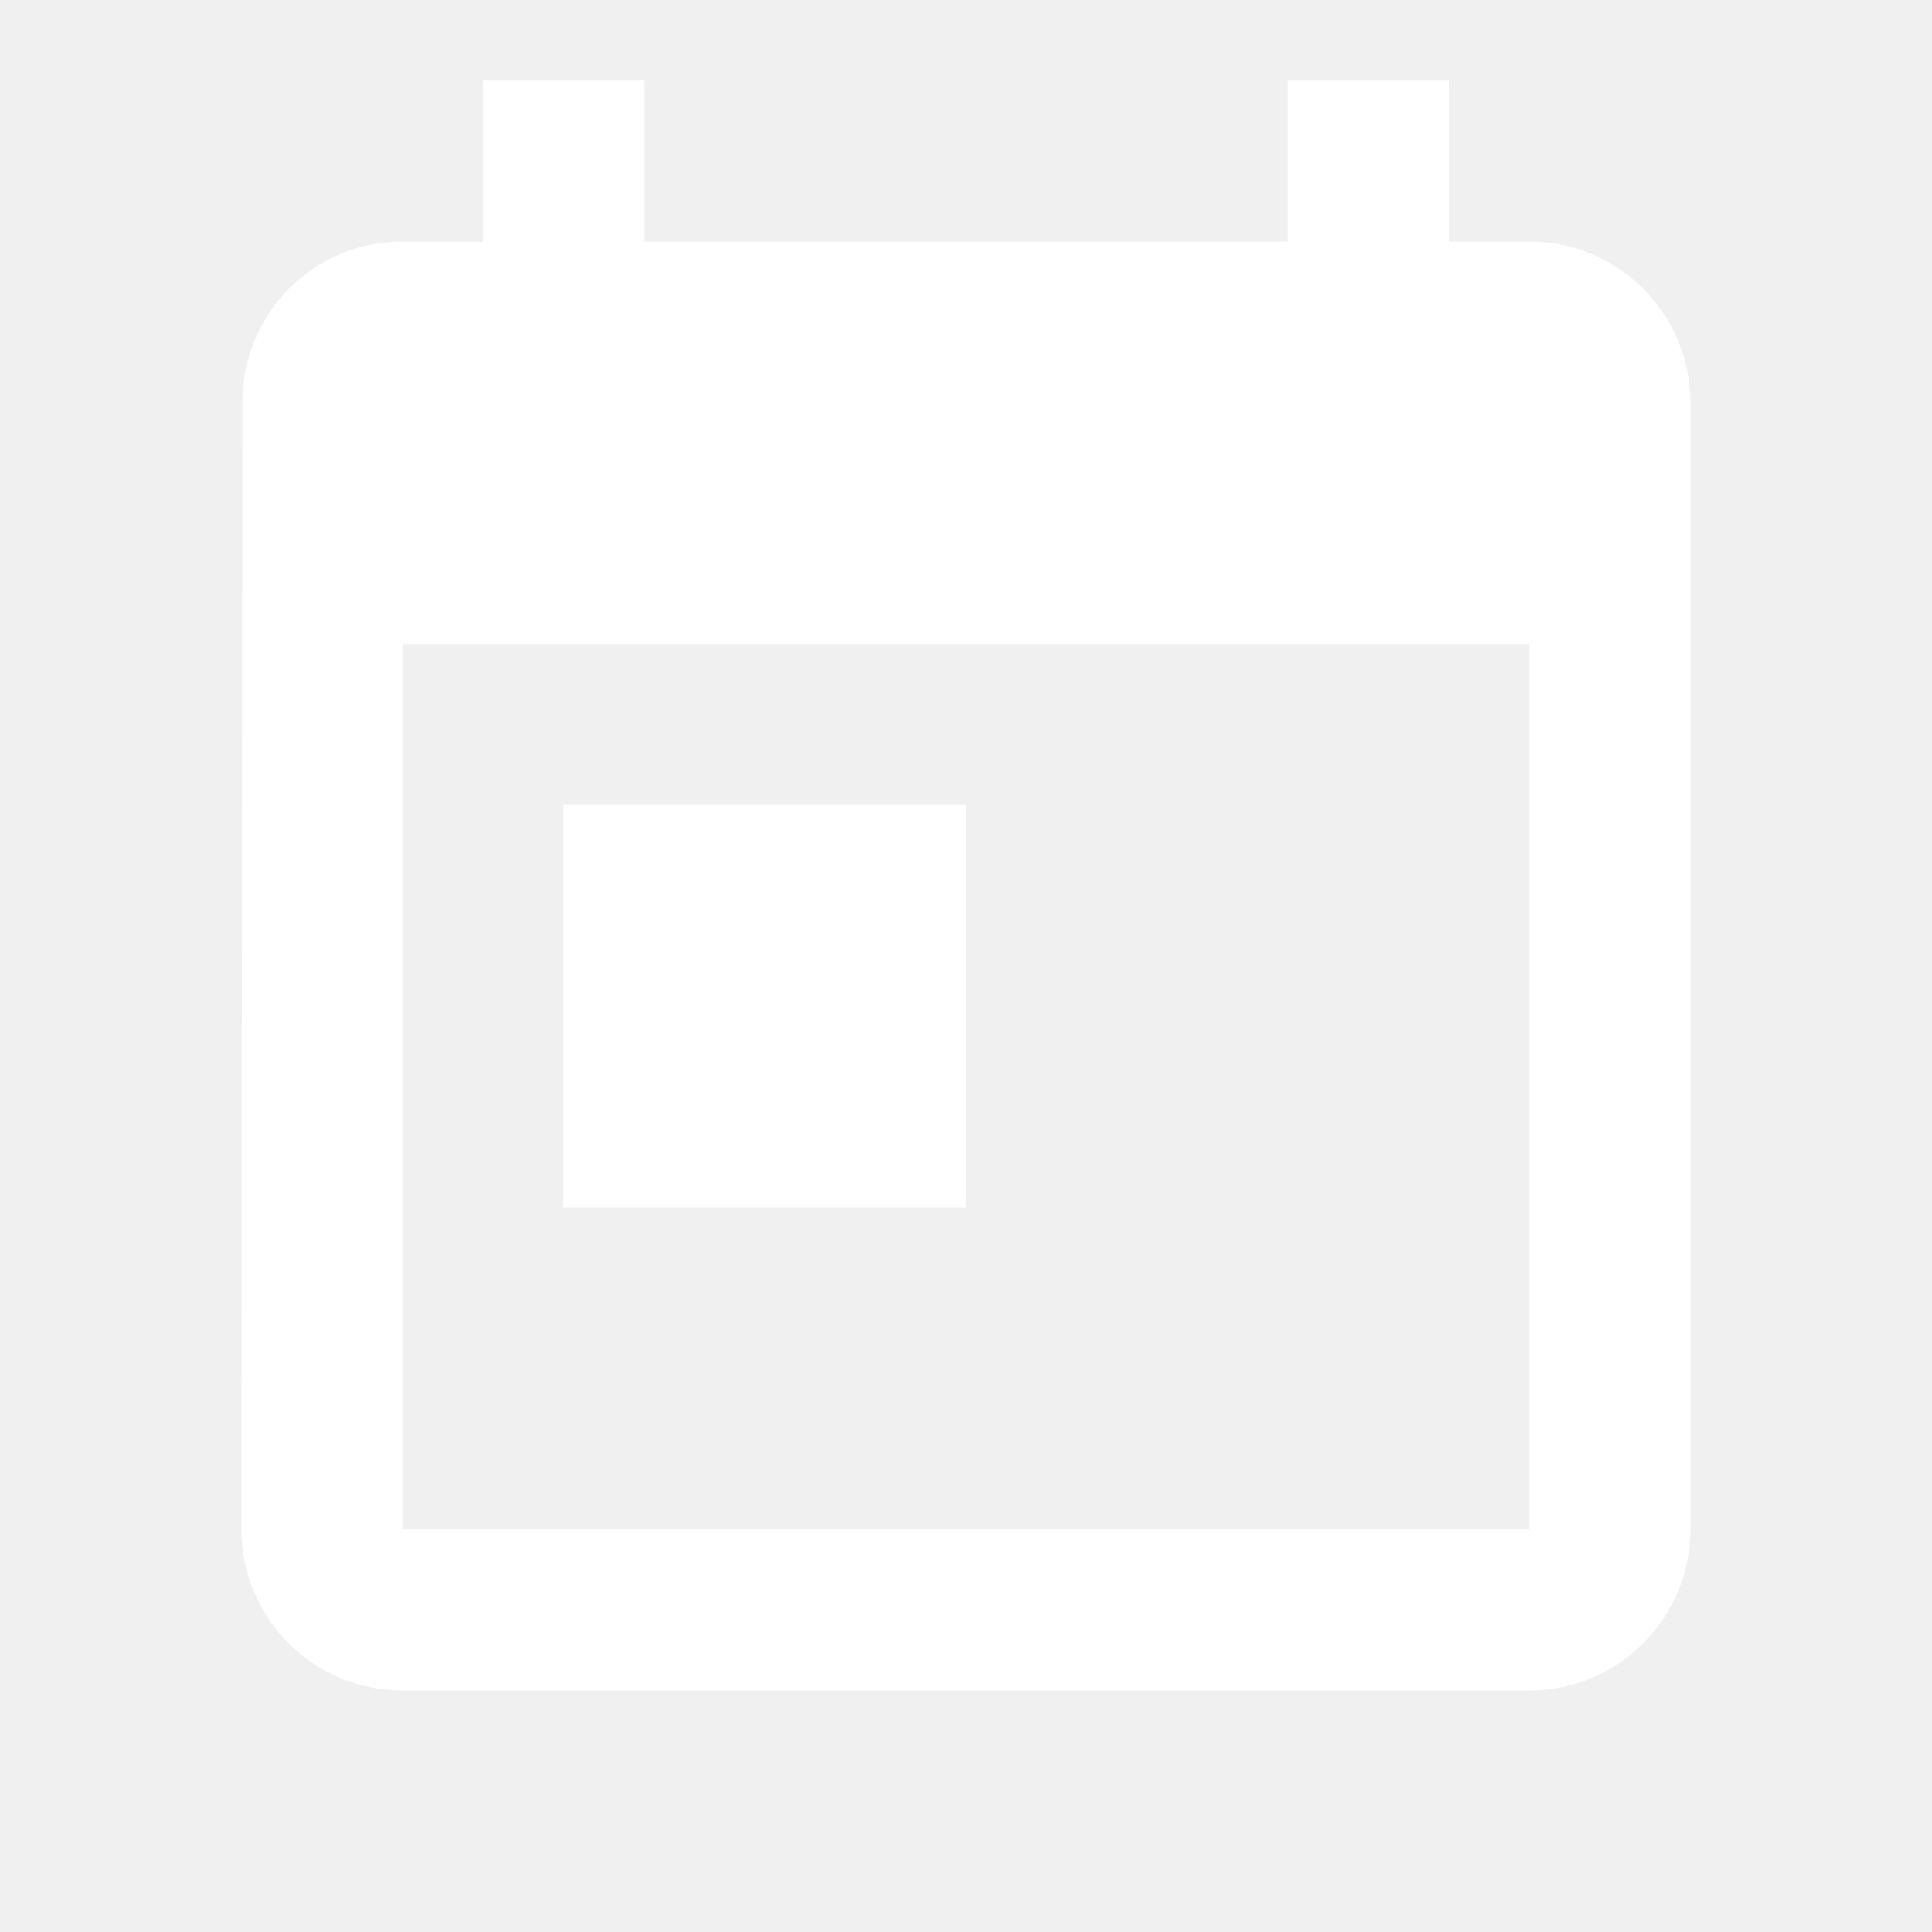
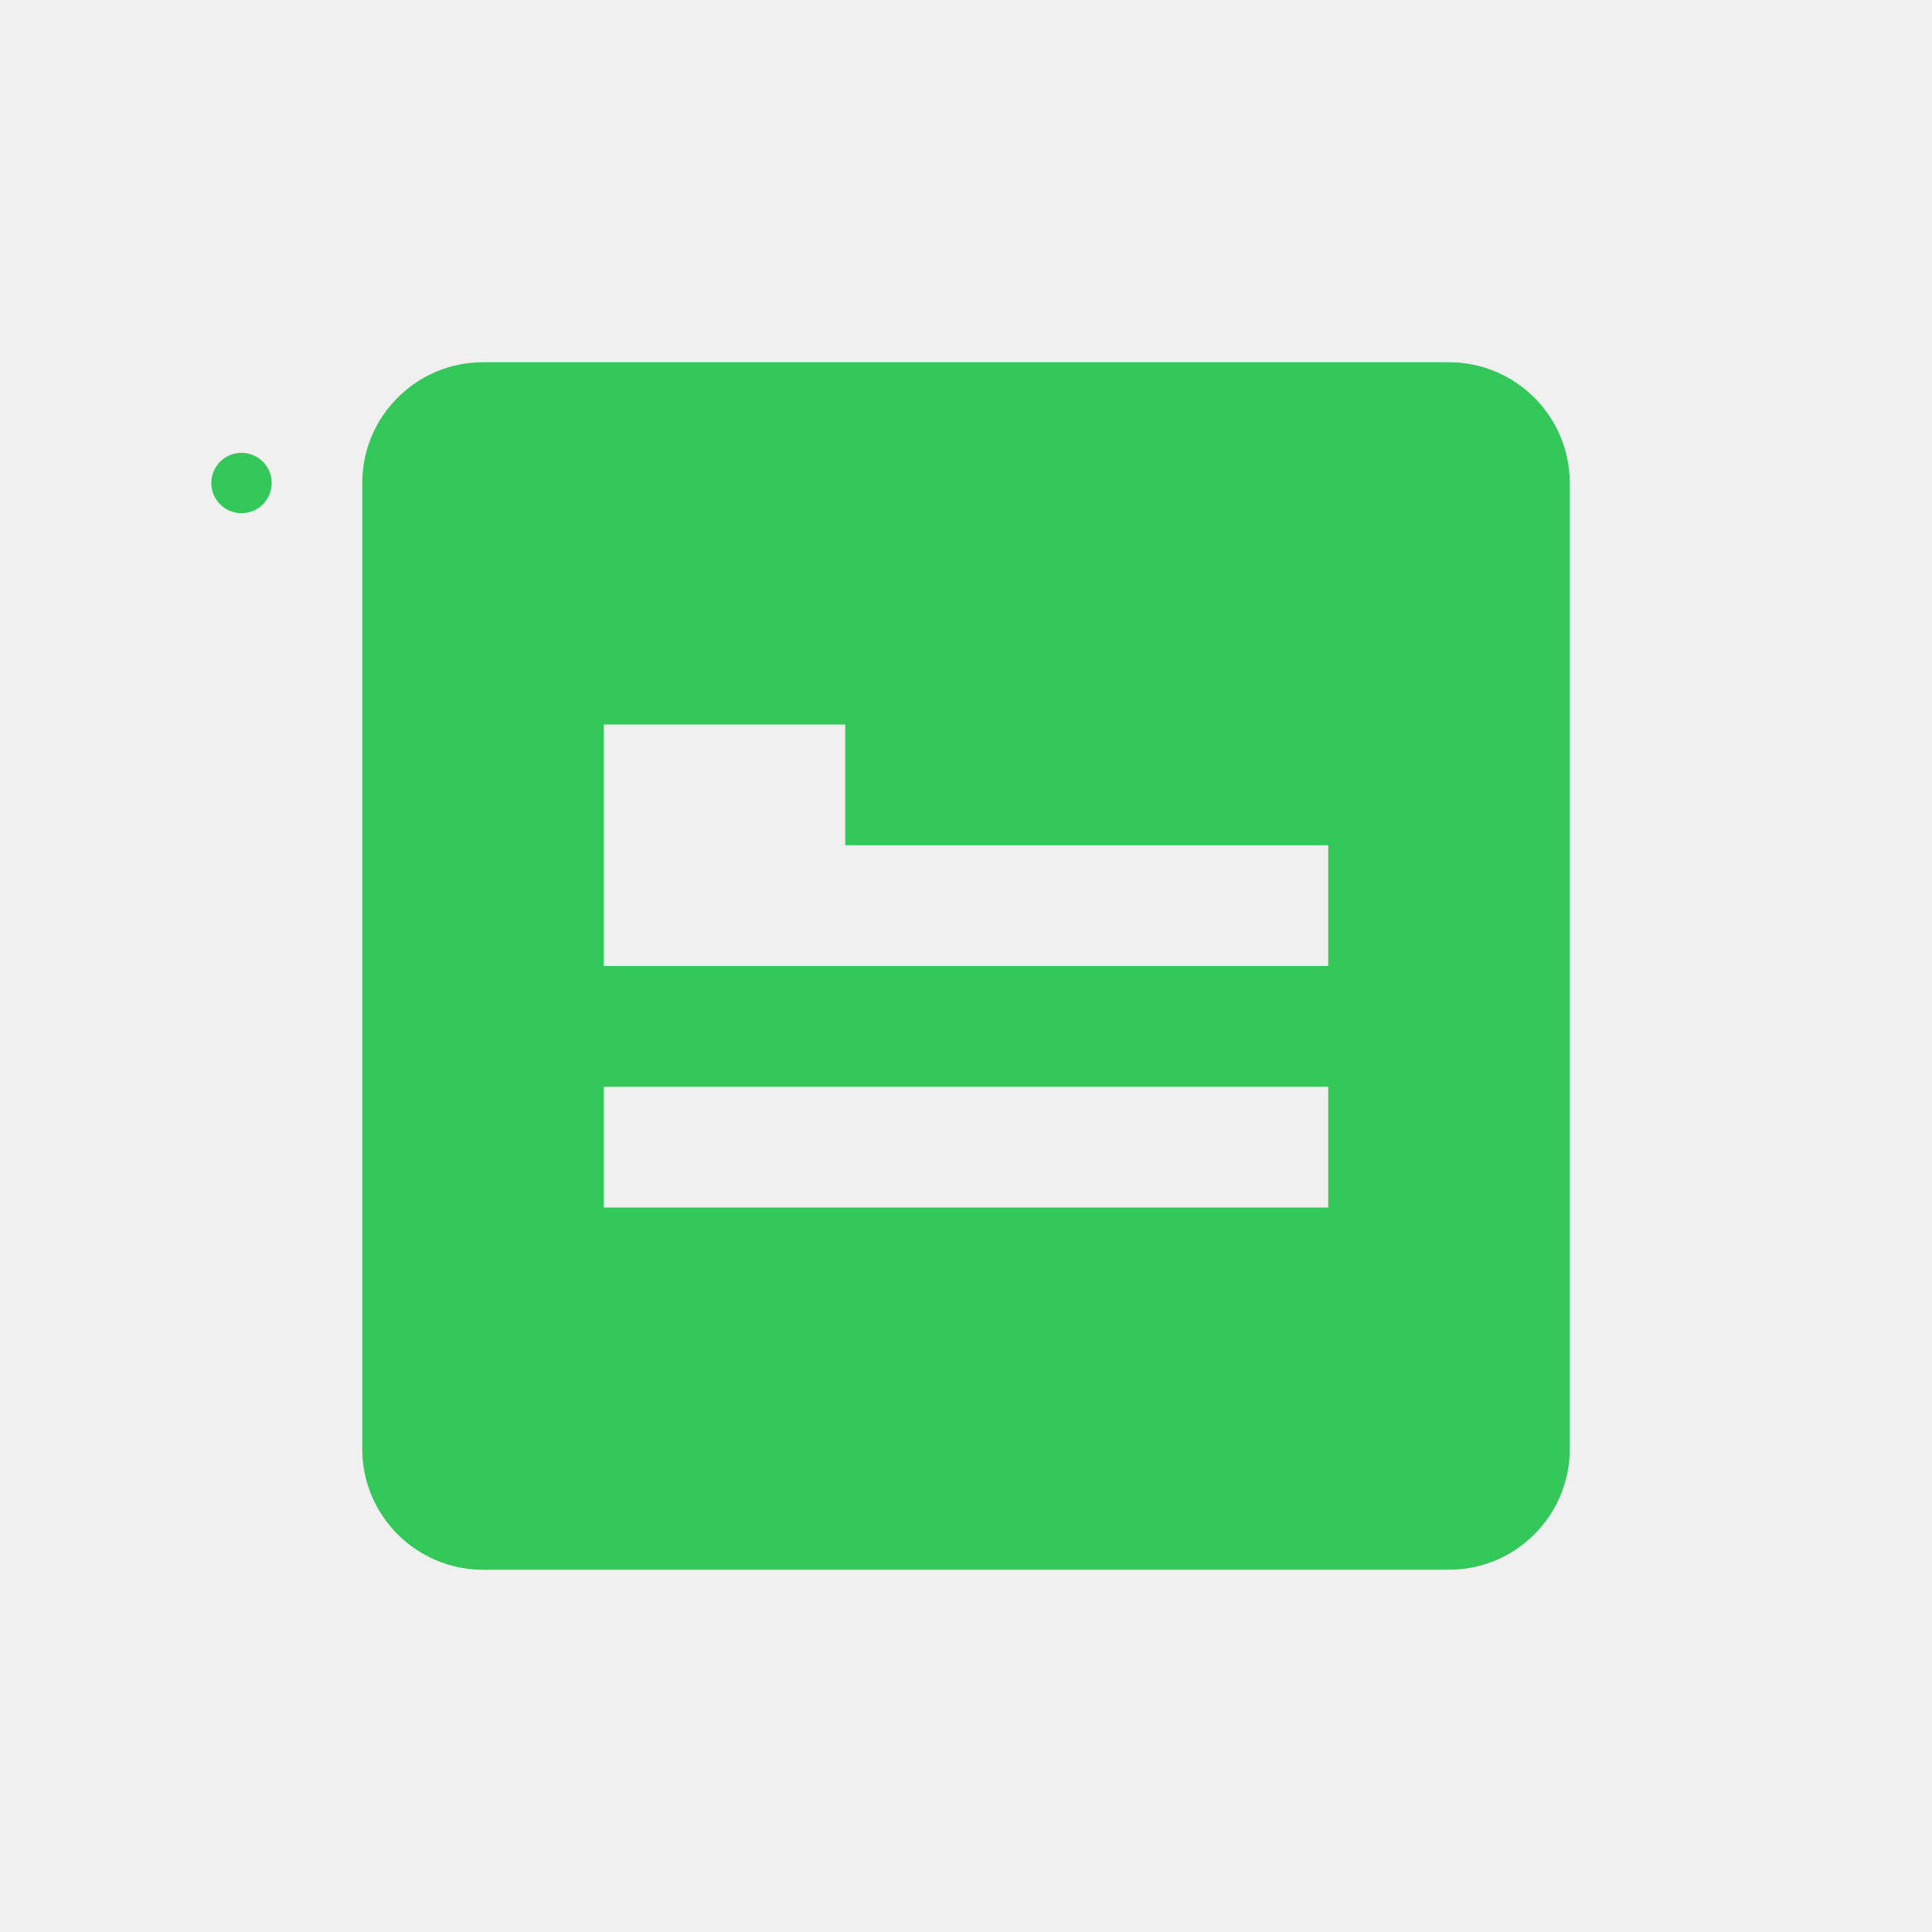
- <svg xmlns="http://www.w3.org/2000/svg" viewBox="0 0 24 24" fill="white" width="24px" height="24px">
-   <path d="M0 0h24v24H0z" fill="none" />
-   <path d="M19 3h-1V1h-2v2H8V1H6v2H5c-1.11 0-1.99.9-1.99 2L3 19c0 1.1.89 2 2 2h14c1.1 0 2-.9 2-2V5c0-1.1-.9-2-2-2zm0 16H5V8h14v11zM7 10h5v5H7z" />
+ <svg xmlns="http://www.w3.org/2000/svg" viewBox="0 0 1024 1024" width="200" height="200">
+   <path d="M768 192H256c-35.3 0-64 28.7-64 64v512c0 35.3 28.7 64 64 64h512c35.3 0 64-28.7 64-64V256c0-35.3-28.7-64-64-64zM320 384h128v64H320v-64zm384 256H320v-64h384v64zm0-128H320v-64h384v64z" fill="#34C759" />
+   <circle cx="128" cy="256" r="16" fill="#34C759" />
</svg>
